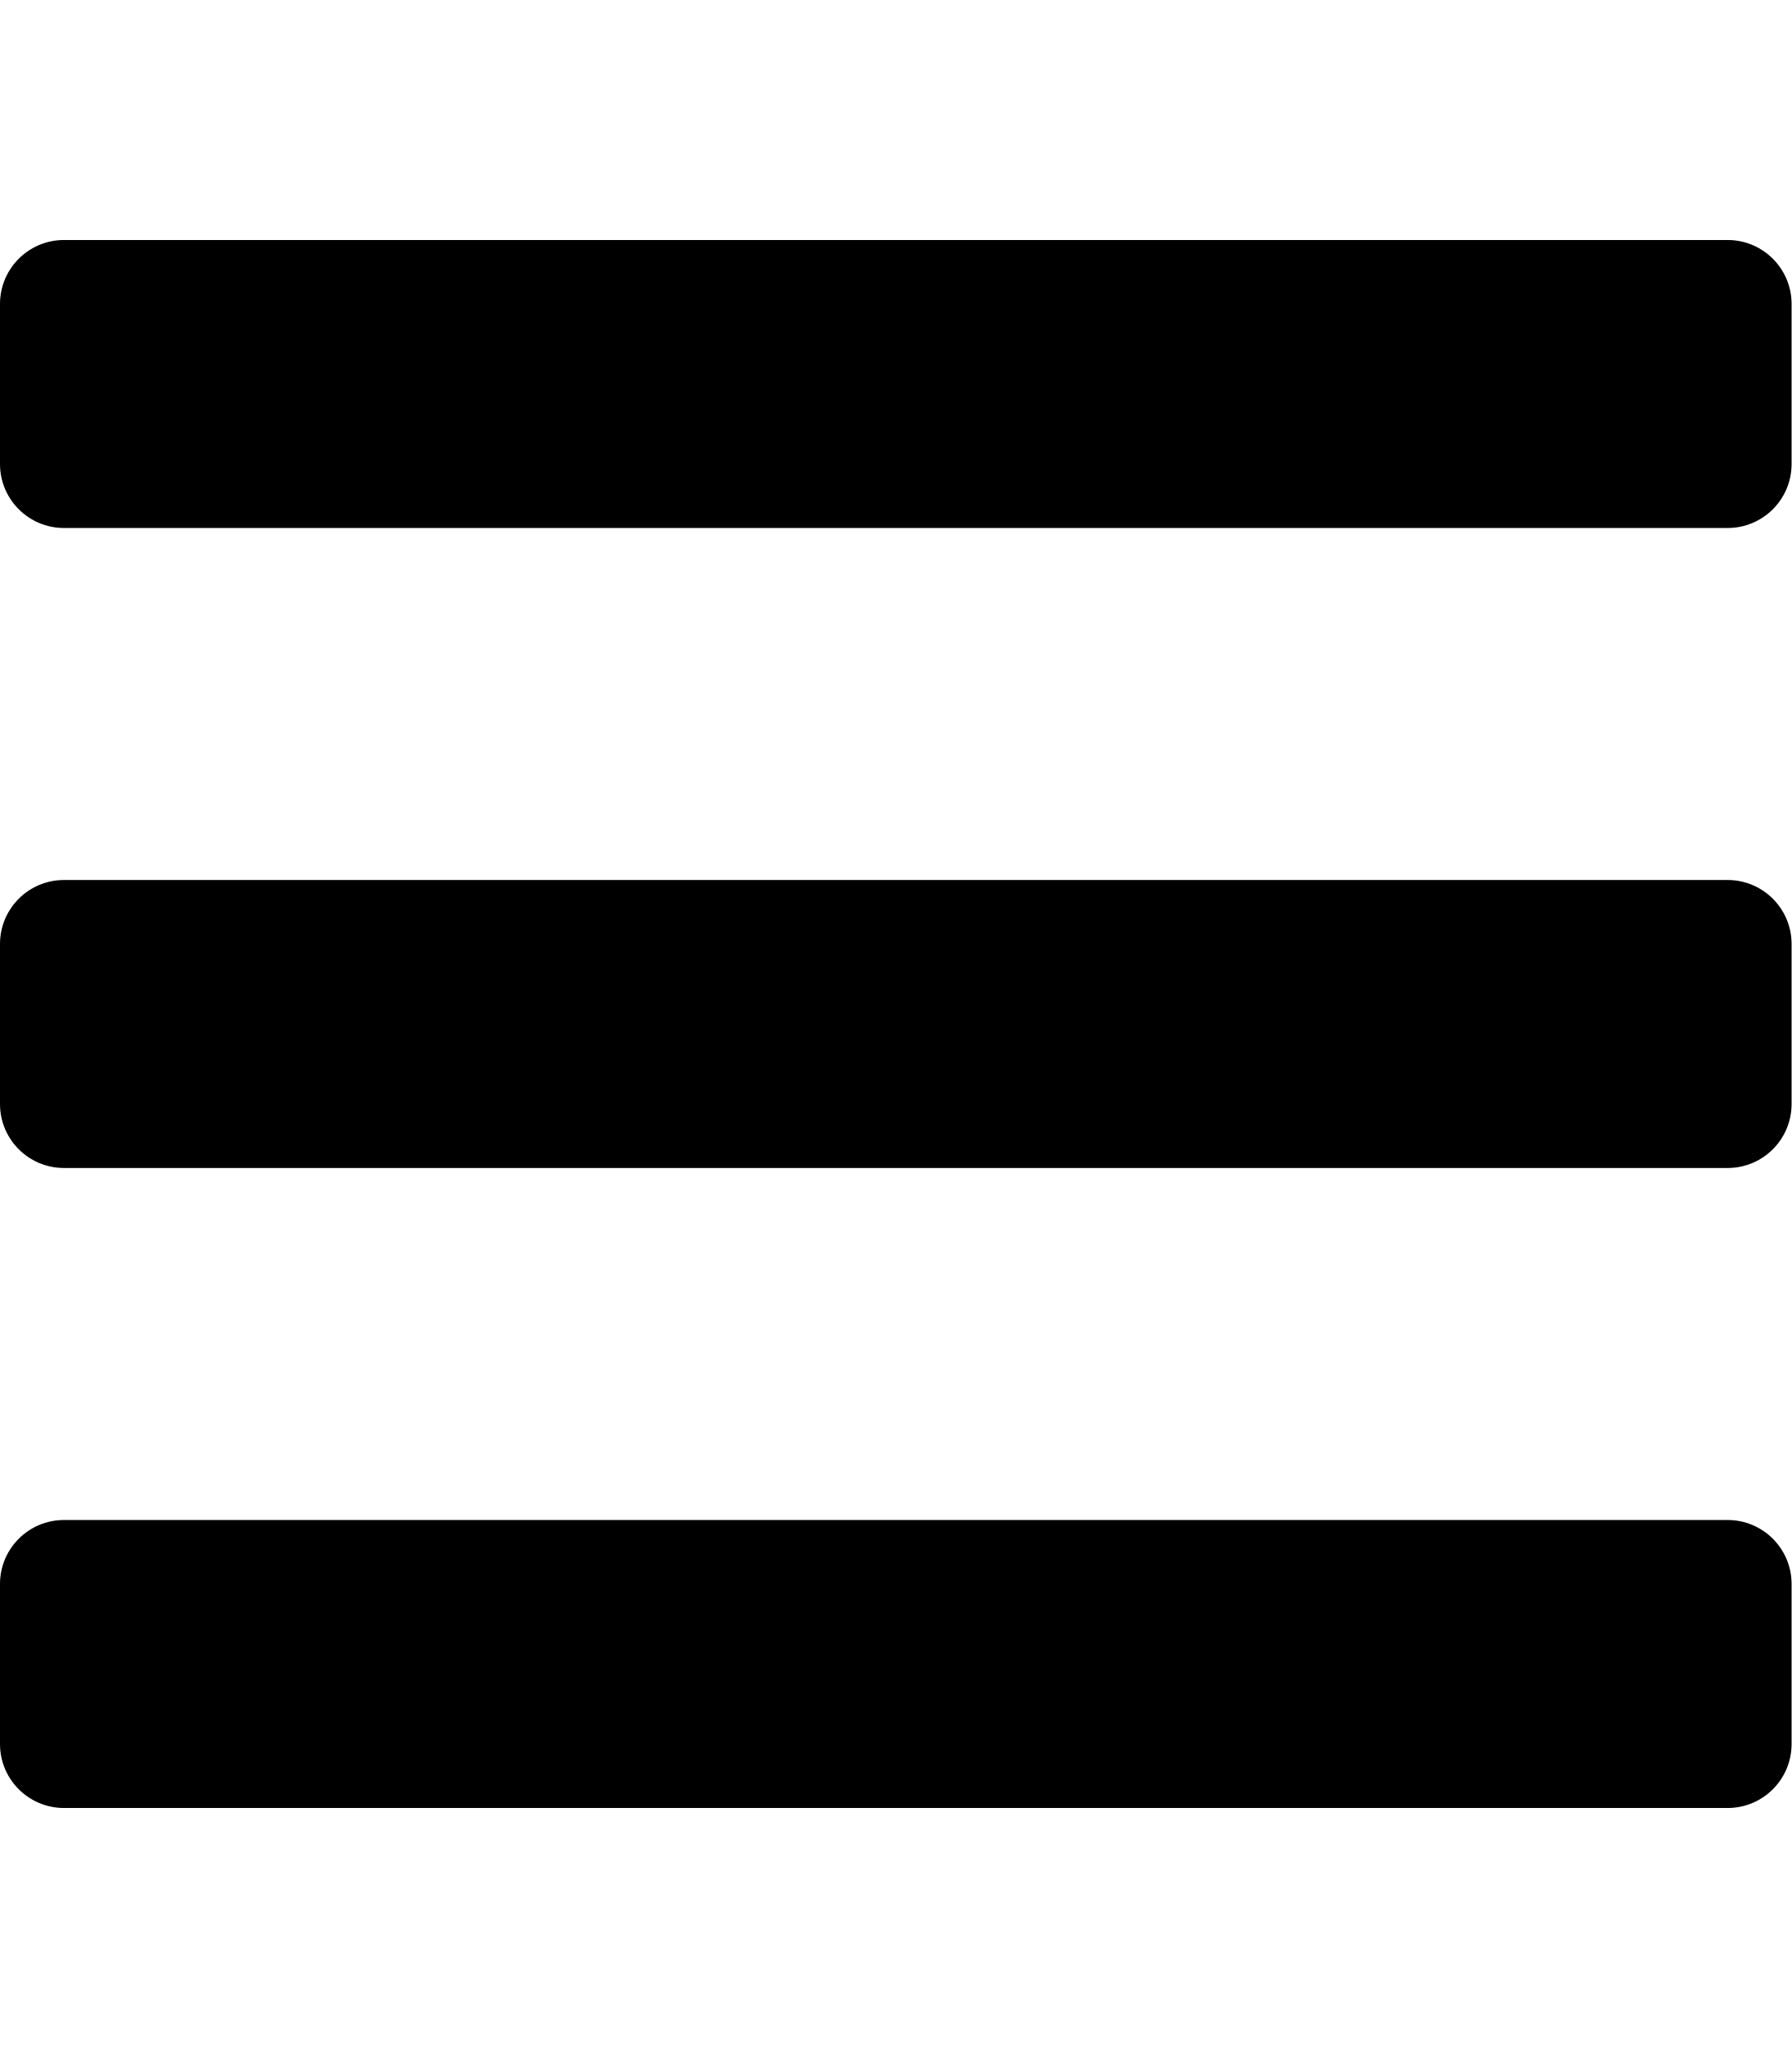
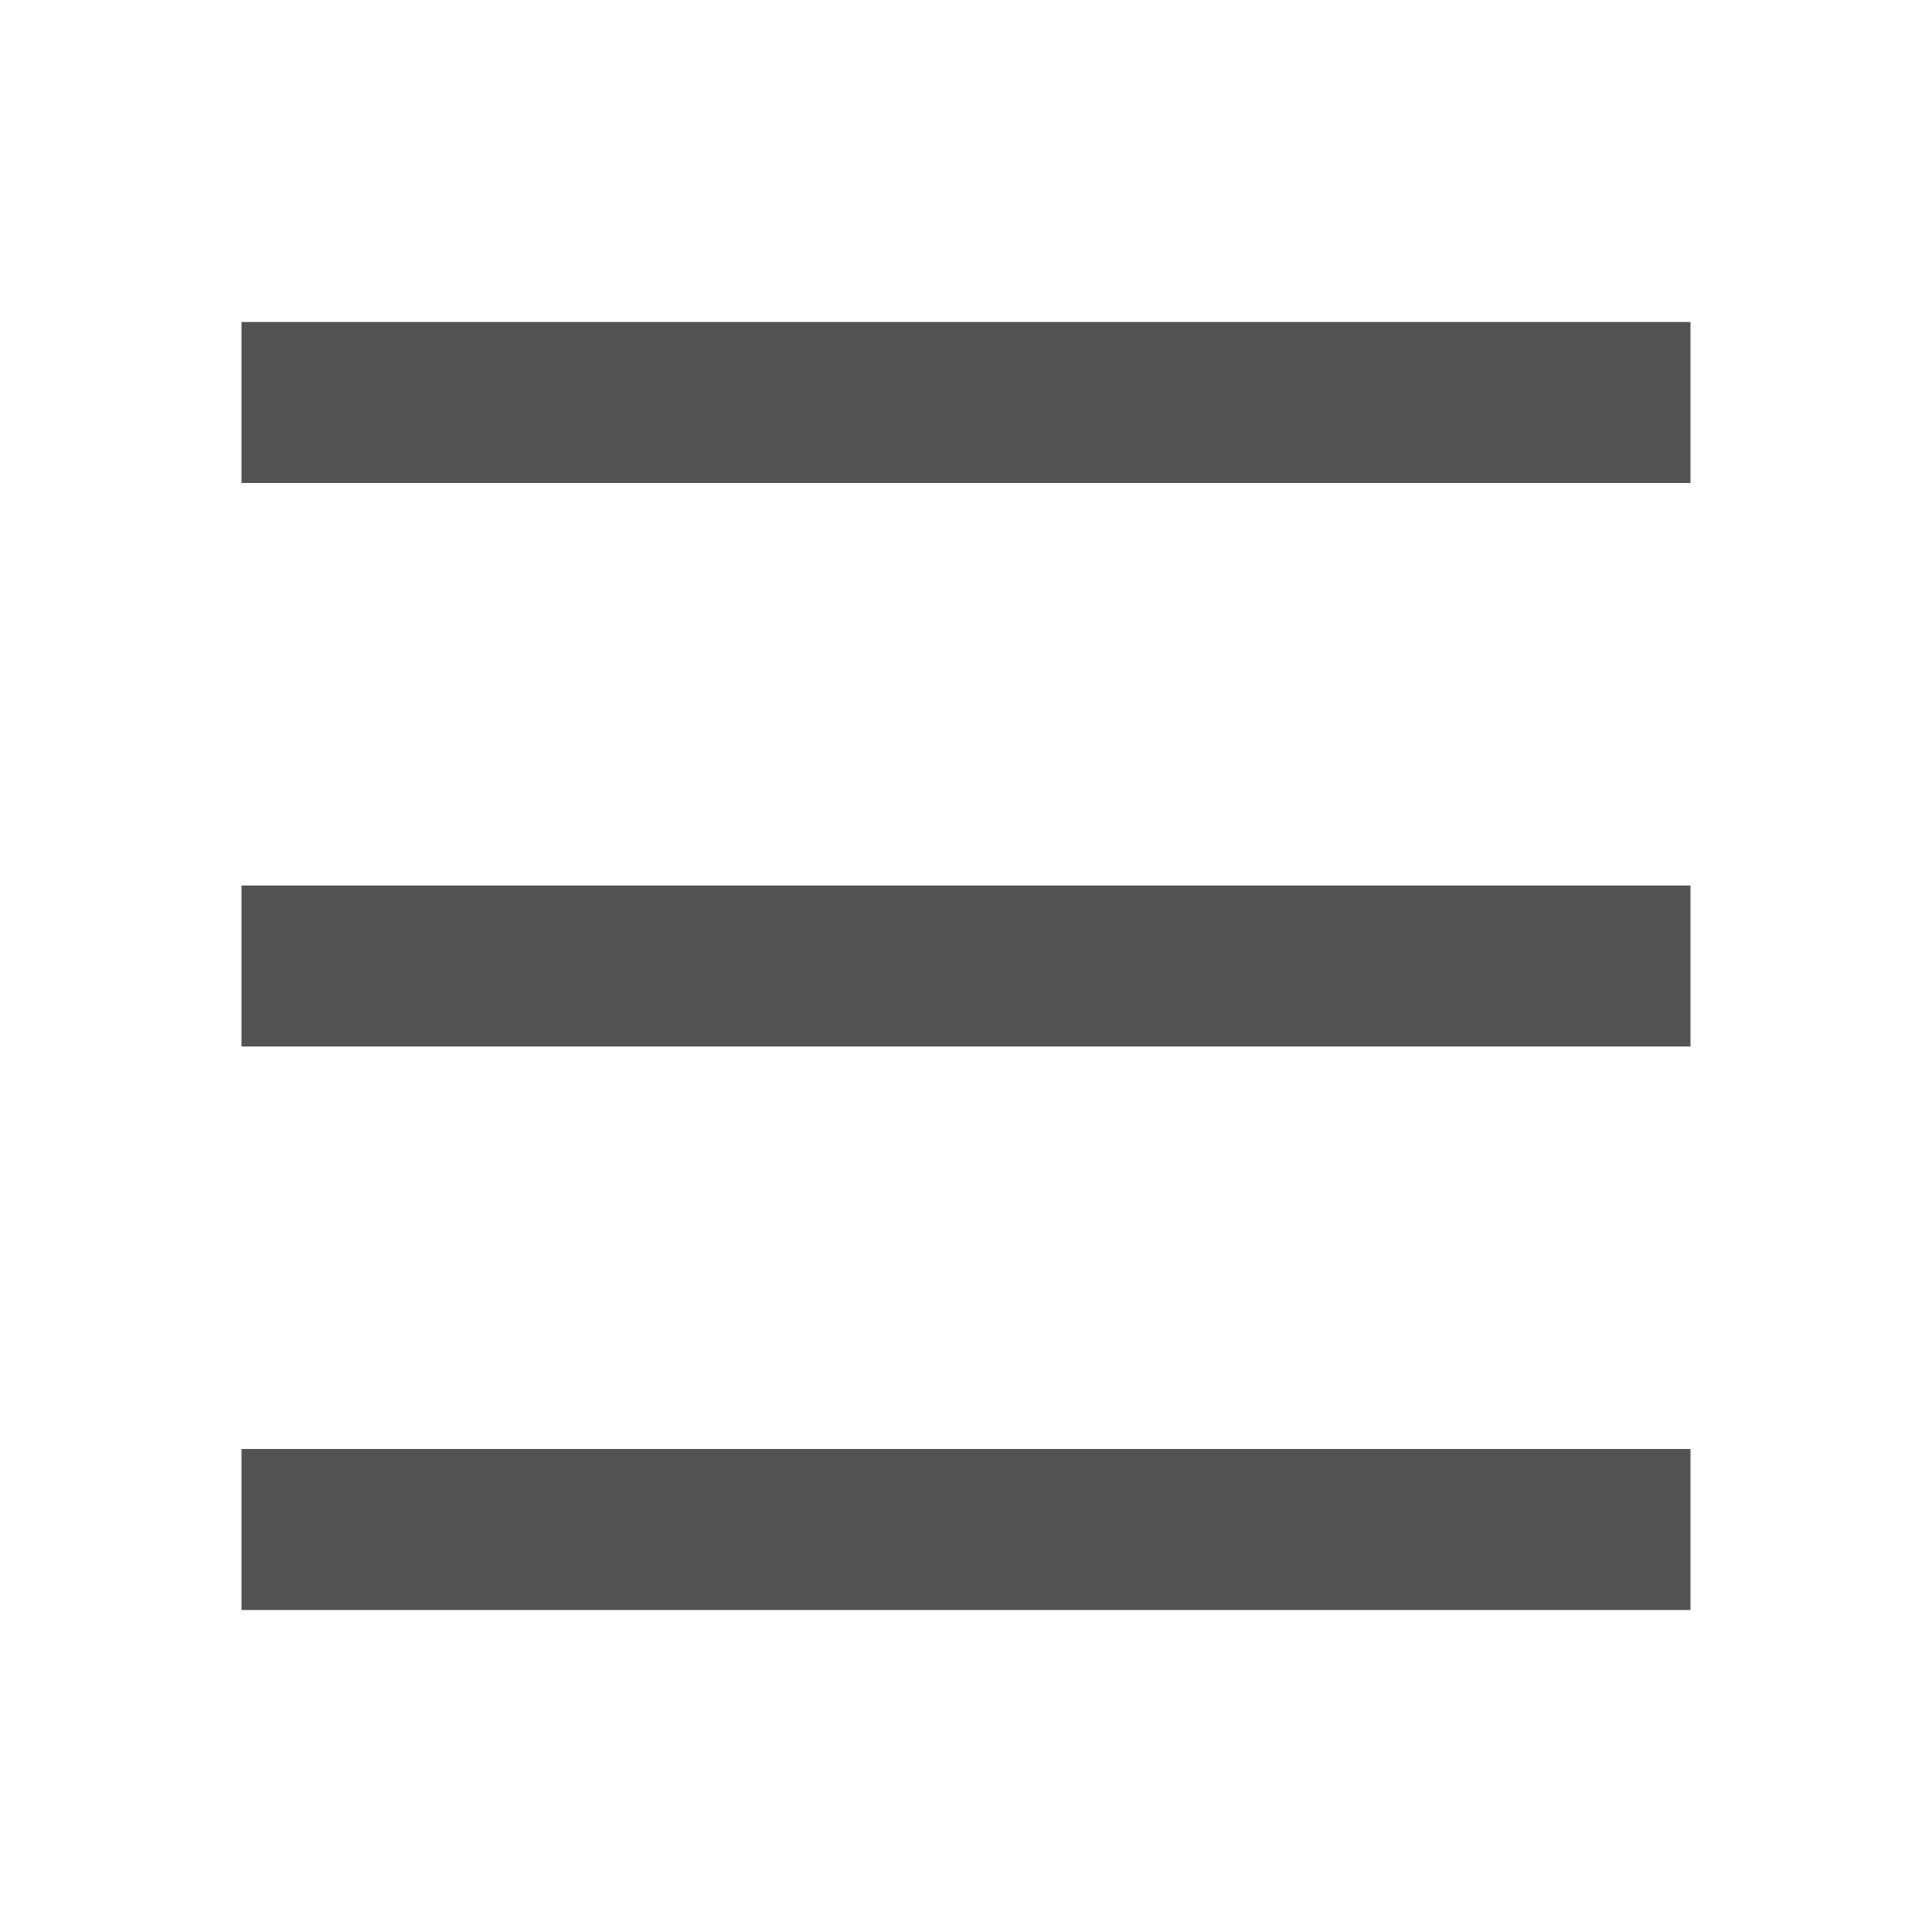
- <svg xmlns="http://www.w3.org/2000/svg" aria-hidden="true" focusable="false" data-prefix="fas" data-icon="bars" class="svg-inline--fa fa-bars fa-w-14" role="img" viewBox="0 0 448 512">
-   <path fill="currentColor" d="M16 132h416c8.837 0 16-7.163 16-16V76c0-8.837-7.163-16-16-16H16C7.163 60 0 67.163 0 76v40c0 8.837 7.163 16 16 16zm0 160h416c8.837 0 16-7.163 16-16v-40c0-8.837-7.163-16-16-16H16c-8.837 0-16 7.163-16 16v40c0 8.837 7.163 16 16 16zm0 160h416c8.837 0 16-7.163 16-16v-40c0-8.837-7.163-16-16-16H16c-8.837 0-16 7.163-16 16v40c0 8.837 7.163 16 16 16z" />
+ <svg xmlns="http://www.w3.org/2000/svg" width="24" height="24" viewBox="0 0 24 24">
+   <defs>
+     <style>.a{fill:none;}.b{fill:#535353;}</style>
+   </defs>
+   <path class="a" d="M0,0H24V24H0Z" />
+   <path class="b" d="M3,4H21V6H3Zm0,7H21v2H3Zm0,7H21v2H3Z" />
</svg>
